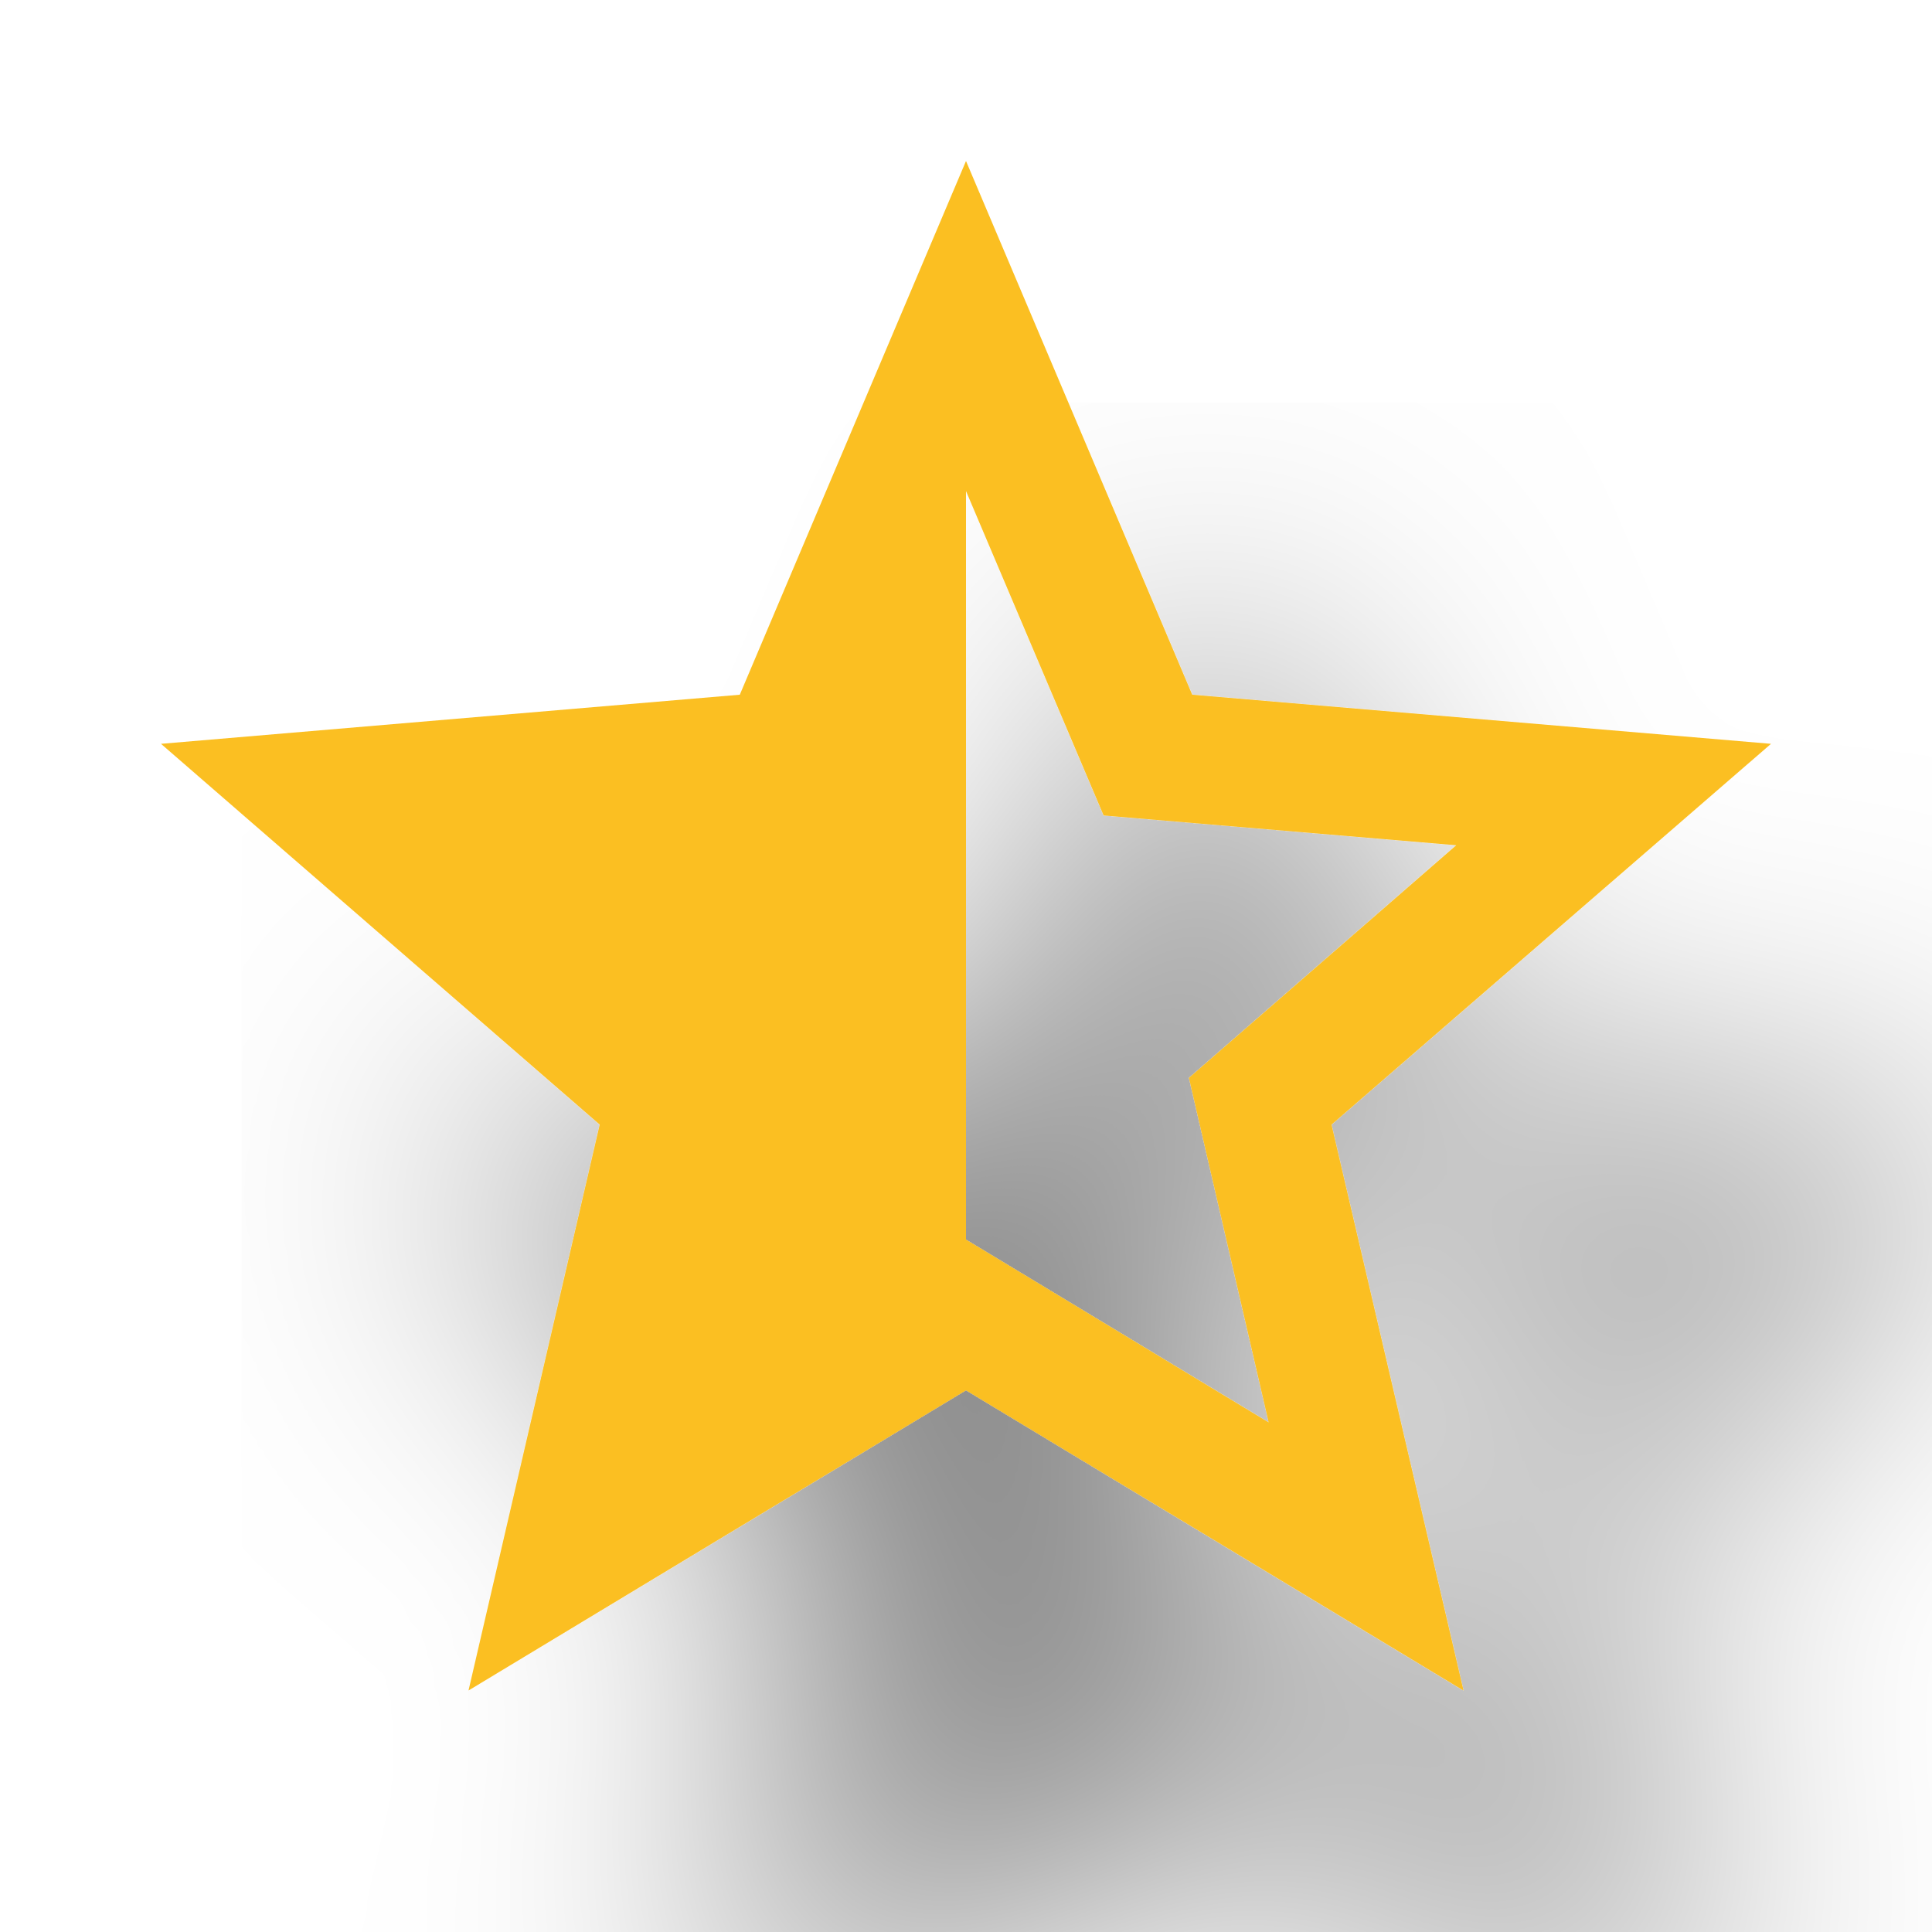
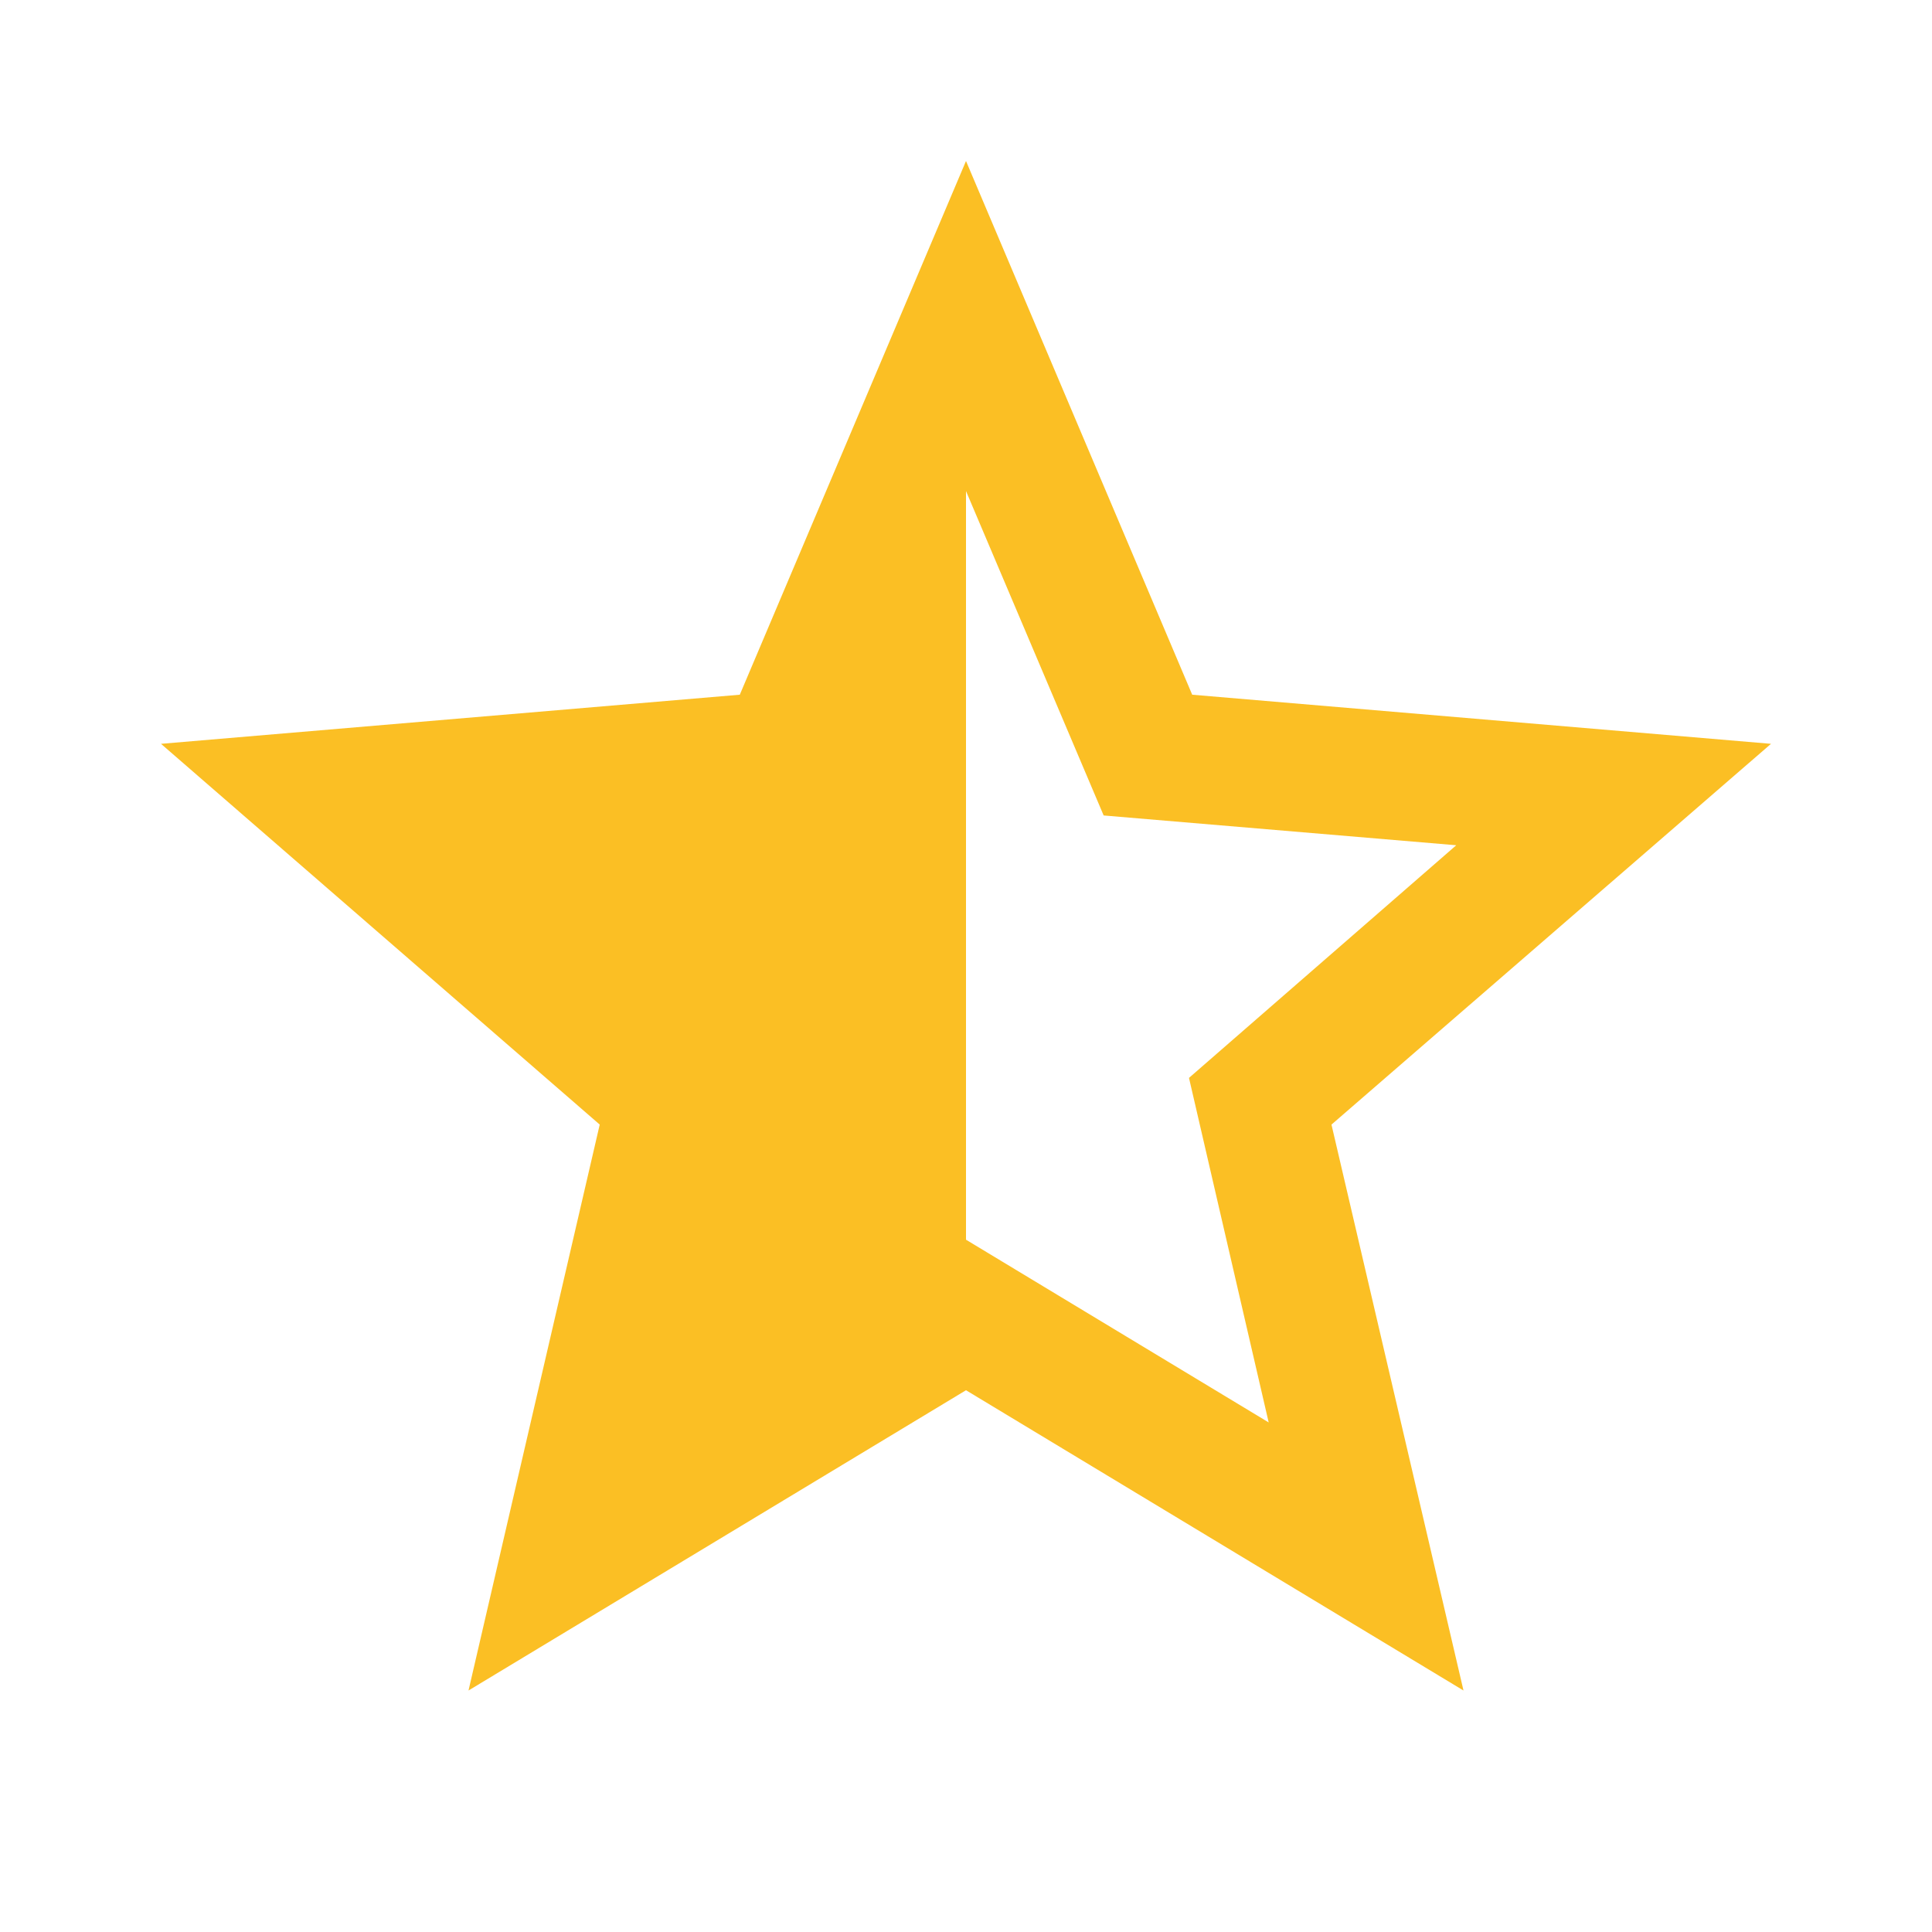
- <svg xmlns="http://www.w3.org/2000/svg" fill="rgb(251 191 36)" filter="drop-shadow(3px 5px 2px rgb(0 0 0 / 0.5))" viewBox="0 0 24 24">
-   <path d="M12,15.4V6.1L13.71,10.13L18.09,10.5L14.77,13.39L15.76,17.67M22,9.24L14.81,8.63L12,2L9.19,8.63L2,9.24L7.45,13.97L5.82,21L12,17.27L18.18,21L16.54,13.97L22,9.24Z" />
+ <svg xmlns="http://www.w3.org/2000/svg" fill="rgb(251 191 36)" viewBox="0 0 24 24">
+   <path class="half-star-icon" d="M12,15.4V6.1L13.71,10.13L18.09,10.5L14.77,13.39L15.76,17.67M22,9.24L14.81,8.63L12,2L9.19,8.63L2,9.24L7.45,13.97L5.82,21L12,17.27L18.18,21L16.54,13.97L22,9.24Z" />
</svg>
